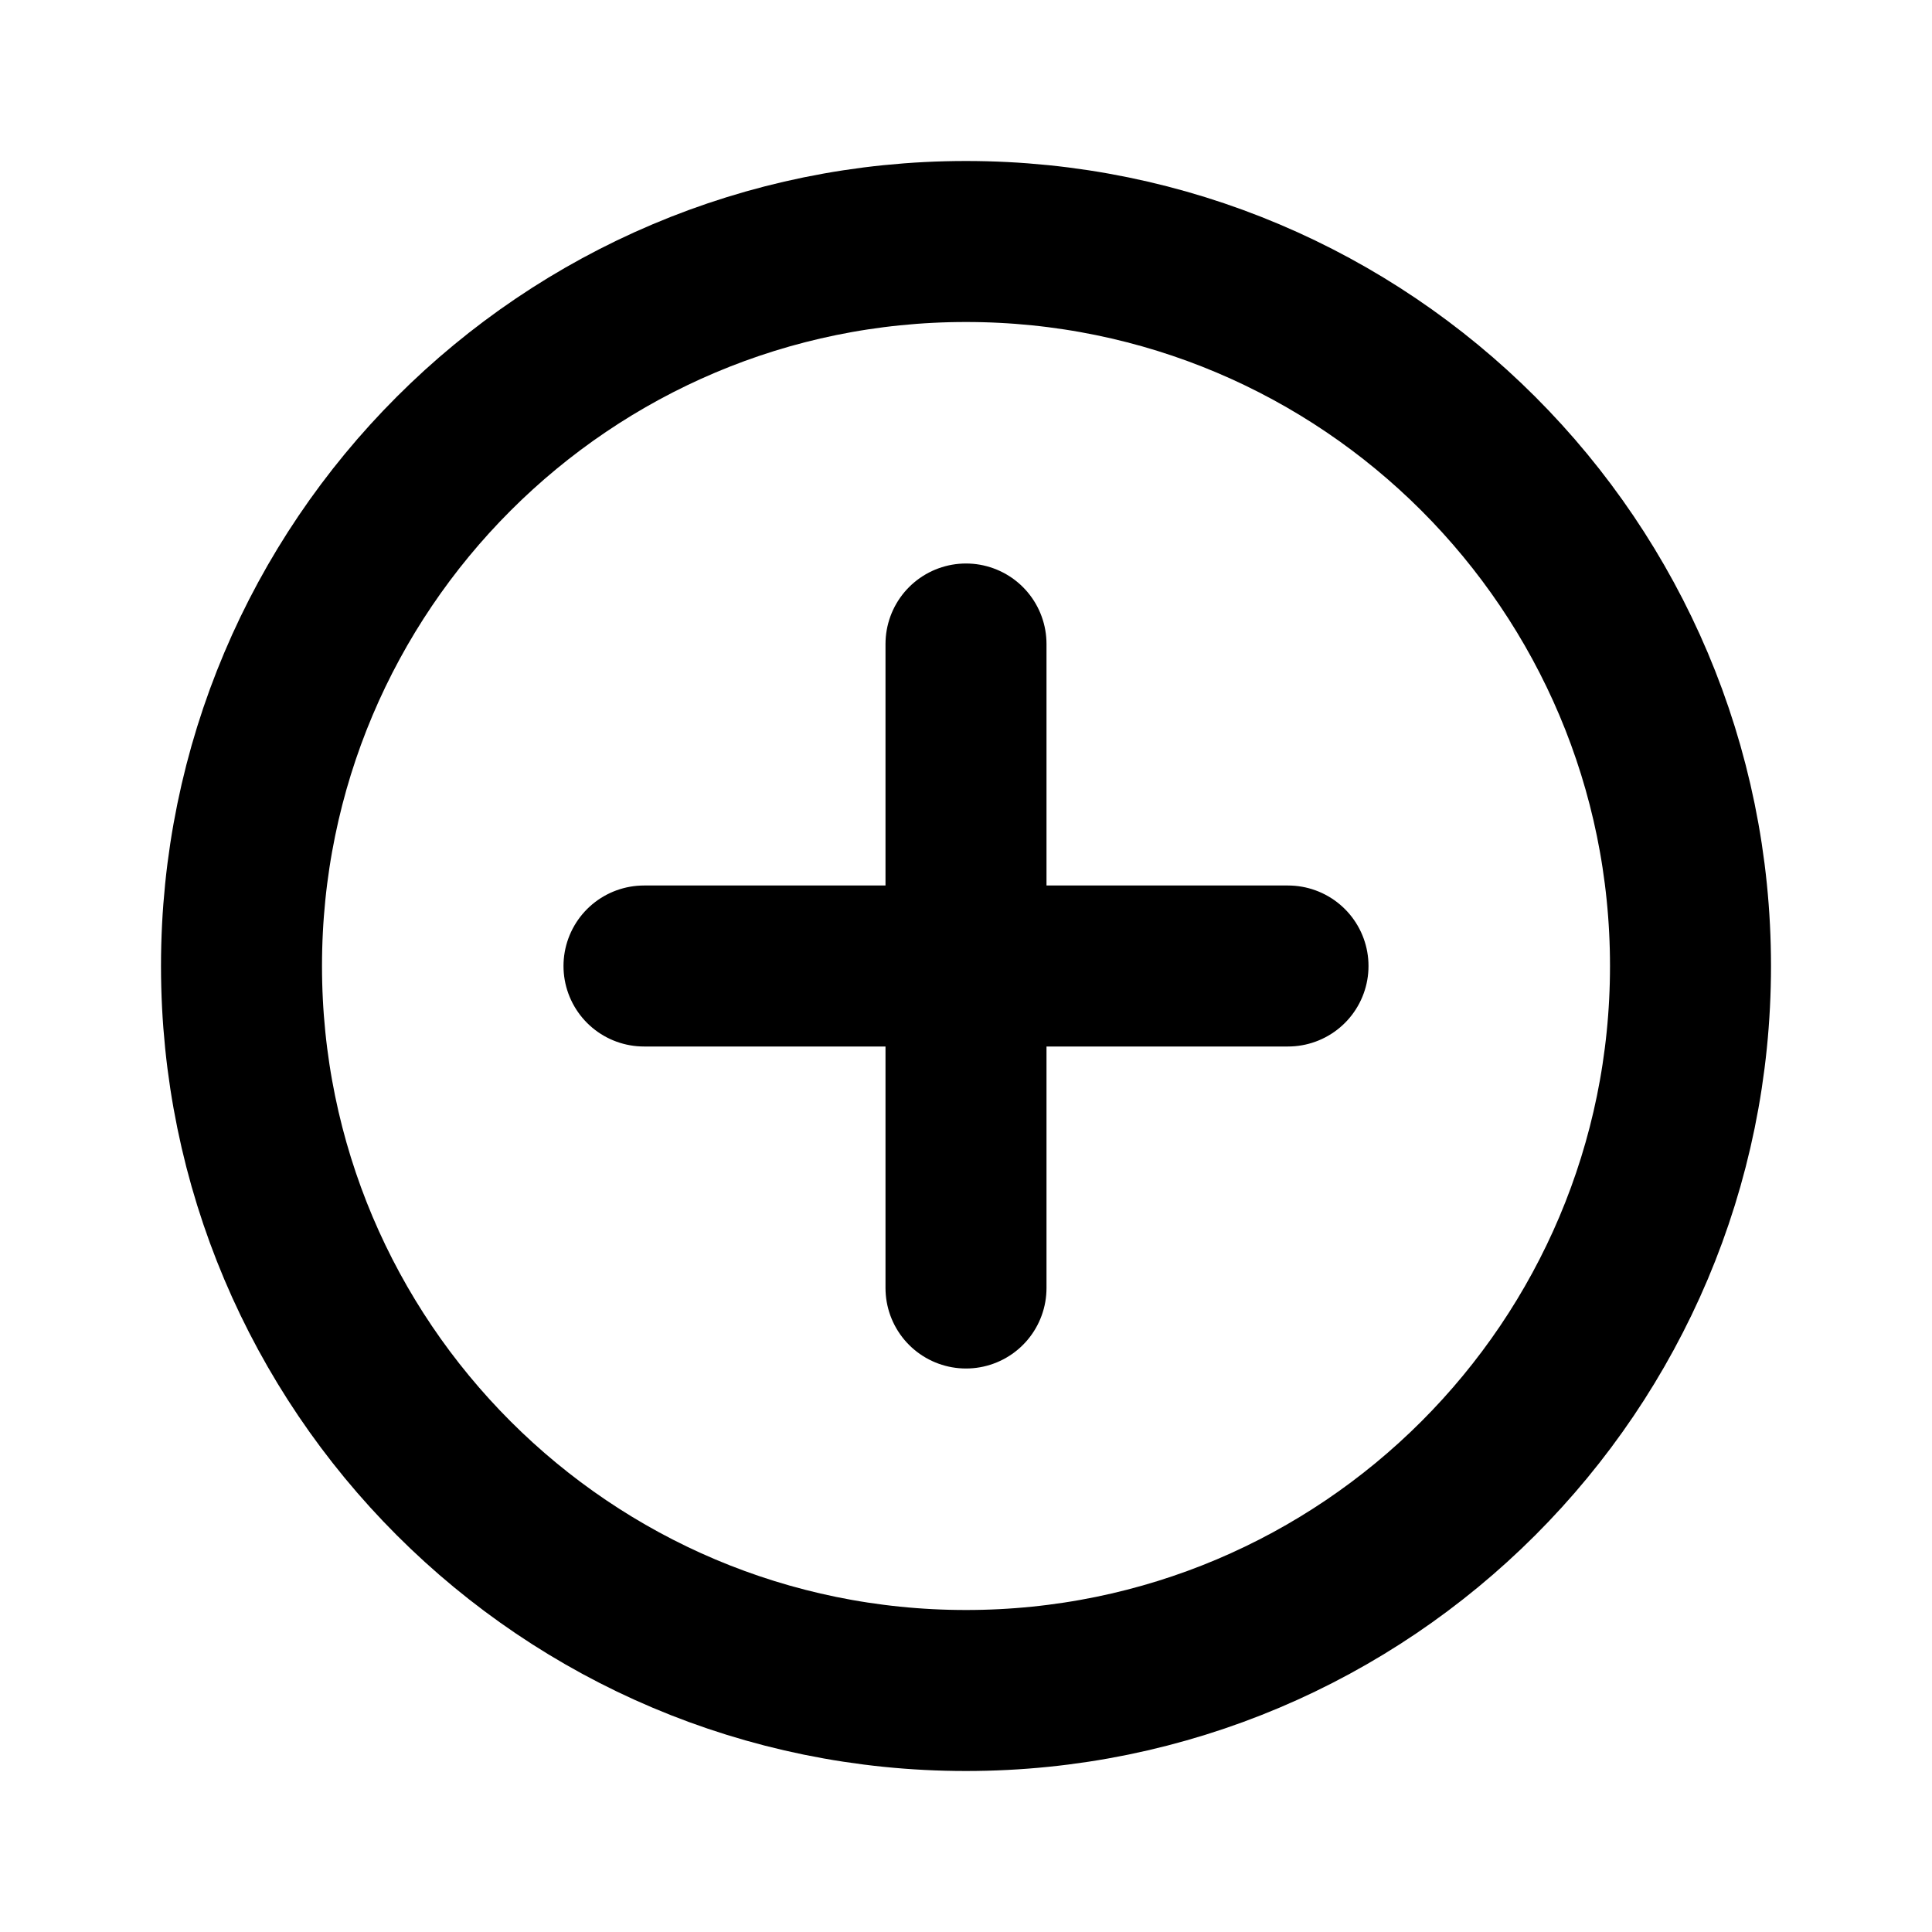
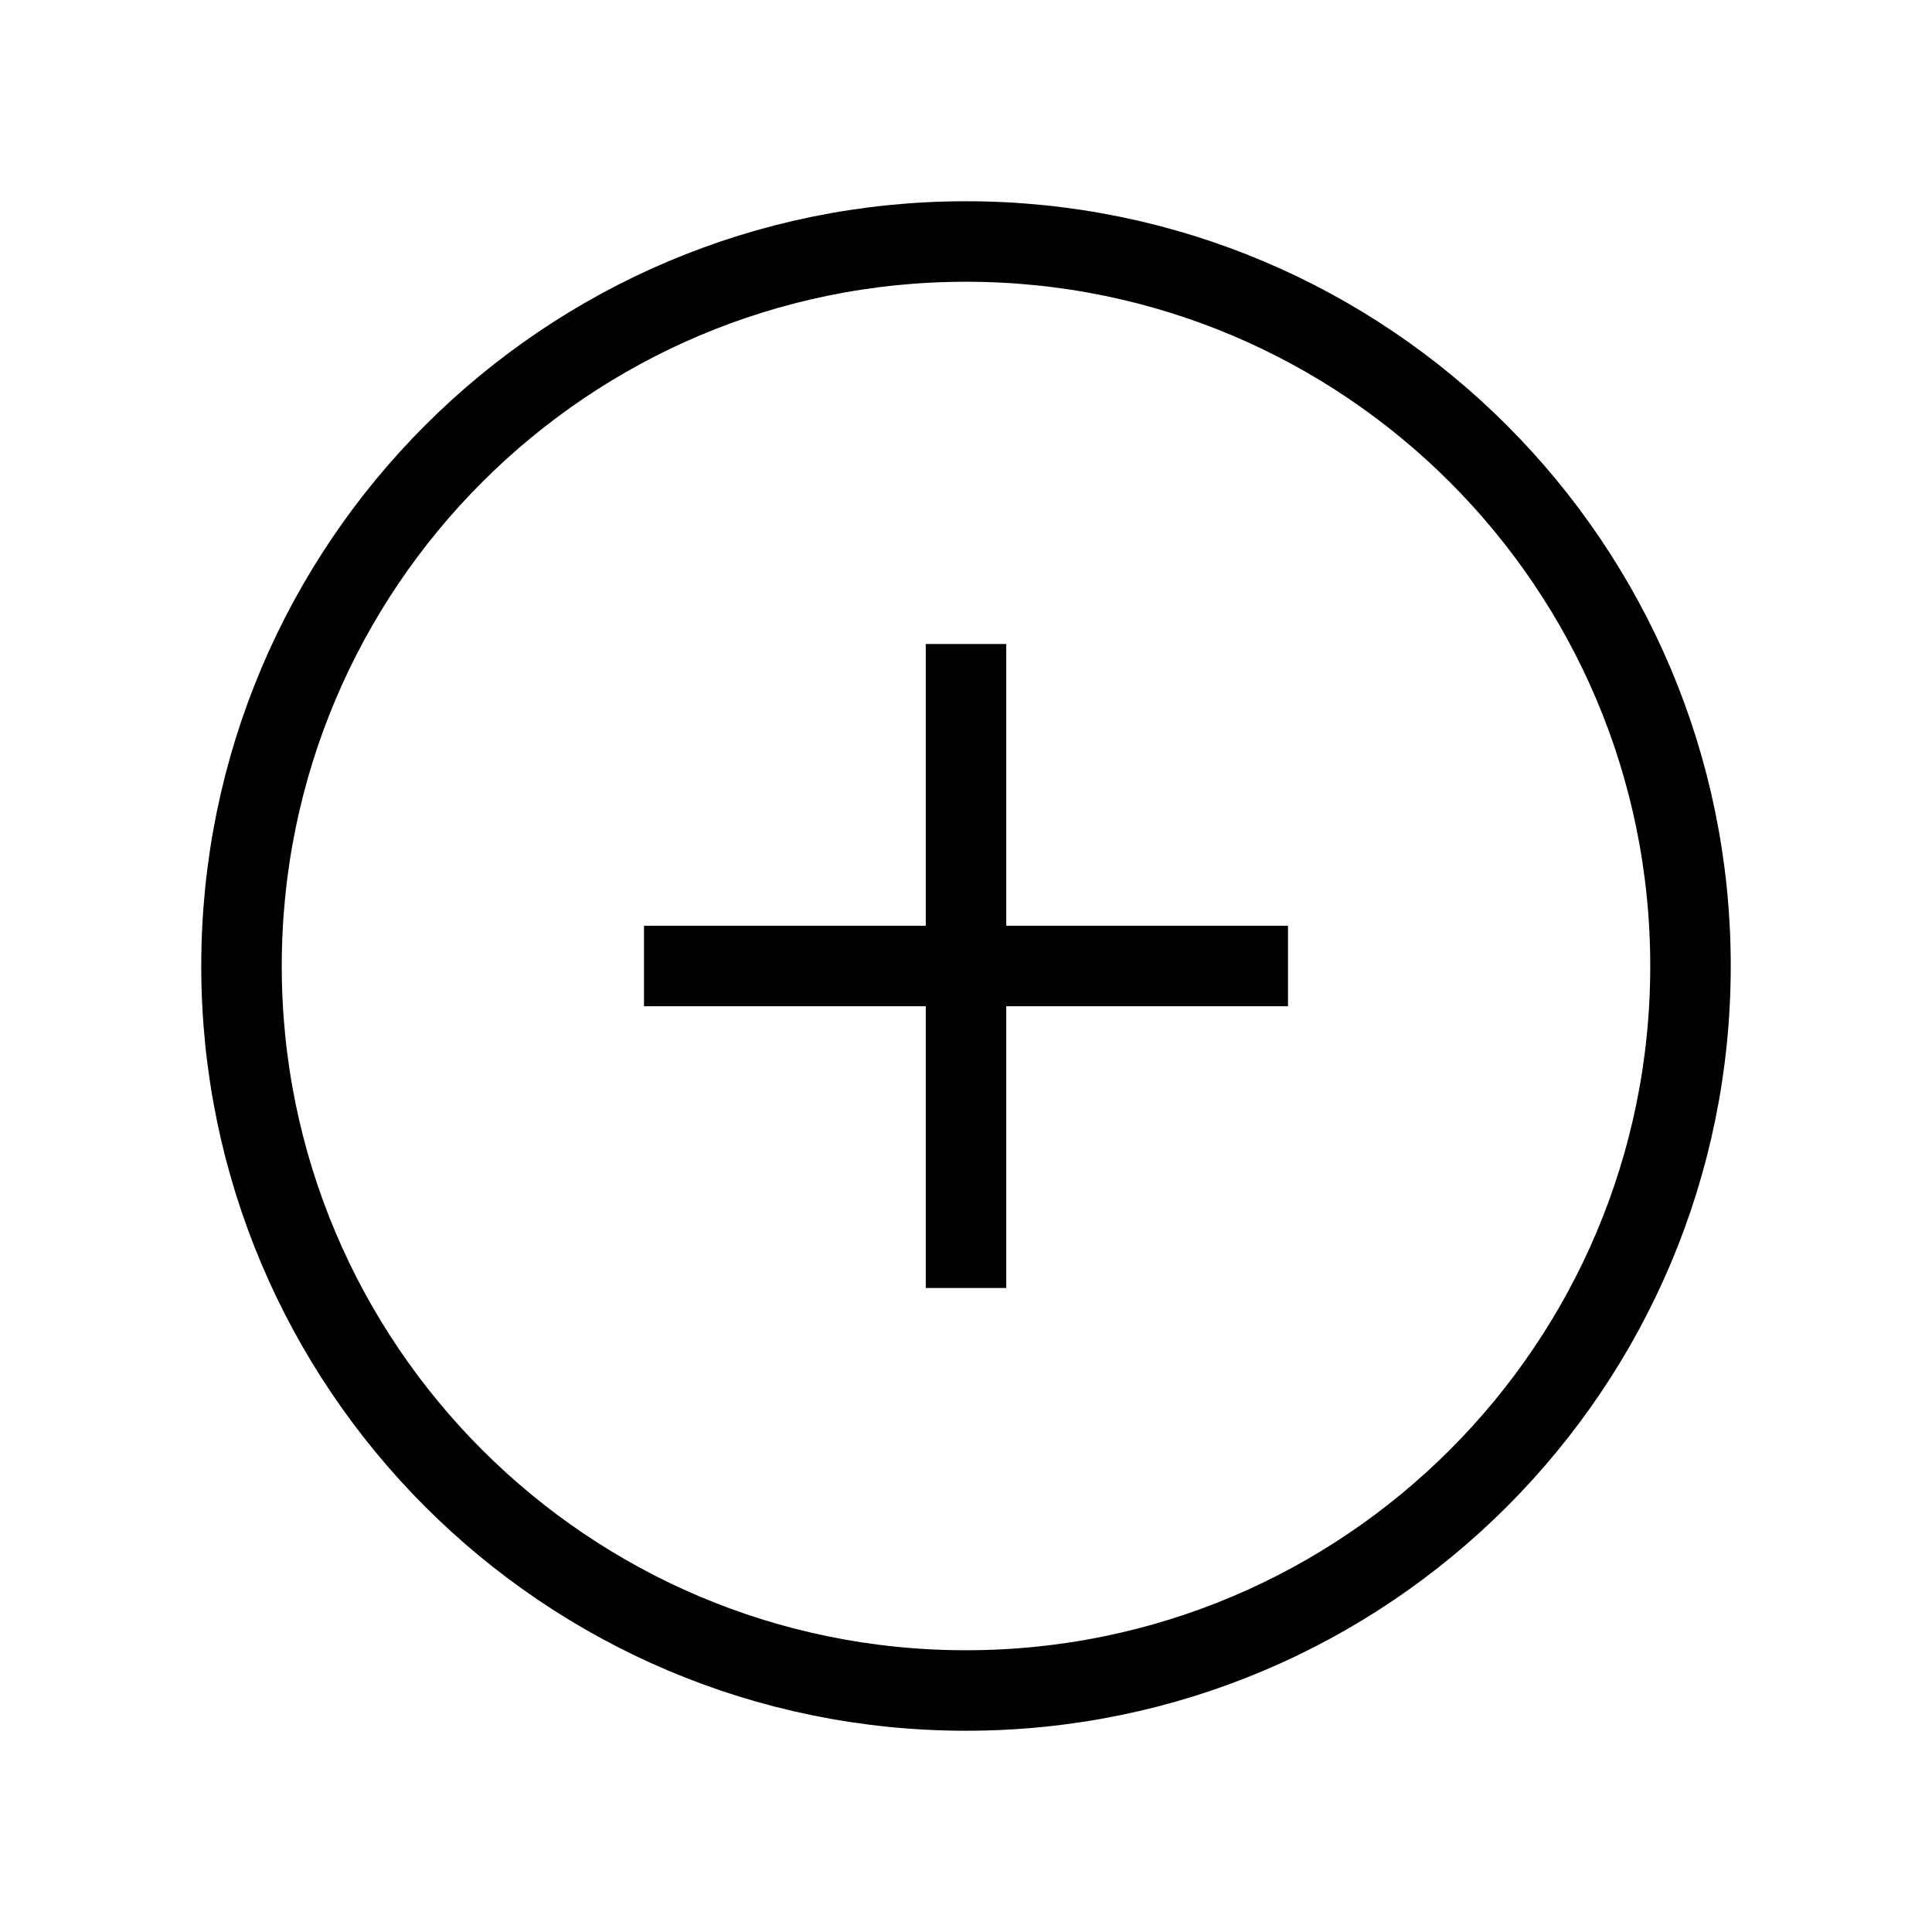
<svg xmlns="http://www.w3.org/2000/svg" width="800px" height="800px" viewBox="0 0 24 24" fill="none">
  <g id="Edit / Add_Plus_Circle">
-     <path id="Vector" d="M8 12H12M12 12H16M12 12V16M12 12V8M12 21C7.029 21 3 16.971 3 12C3 7.029 7.029 3 12 3C16.971 3 21 7.029 21 12C21 16.971 16.971 21 12 21Z" stroke="#000000" stroke-width="2" stroke-linecap="round" stroke-linejoin="round" />
+     <path id="Vector" d="M8 12H12M12 12H16M12 12V16M12 12V8M12 21C7.029 21 3 16.971 3 12C3 7.029 7.029 3 12 3C16.971 3 21 7.029 21 12C21 16.971 16.971 21 12 21Z" stroke="#000000" strokeWidth="2" strokeLinecap="round" strokeLinejoin="round" />
  </g>
</svg>
